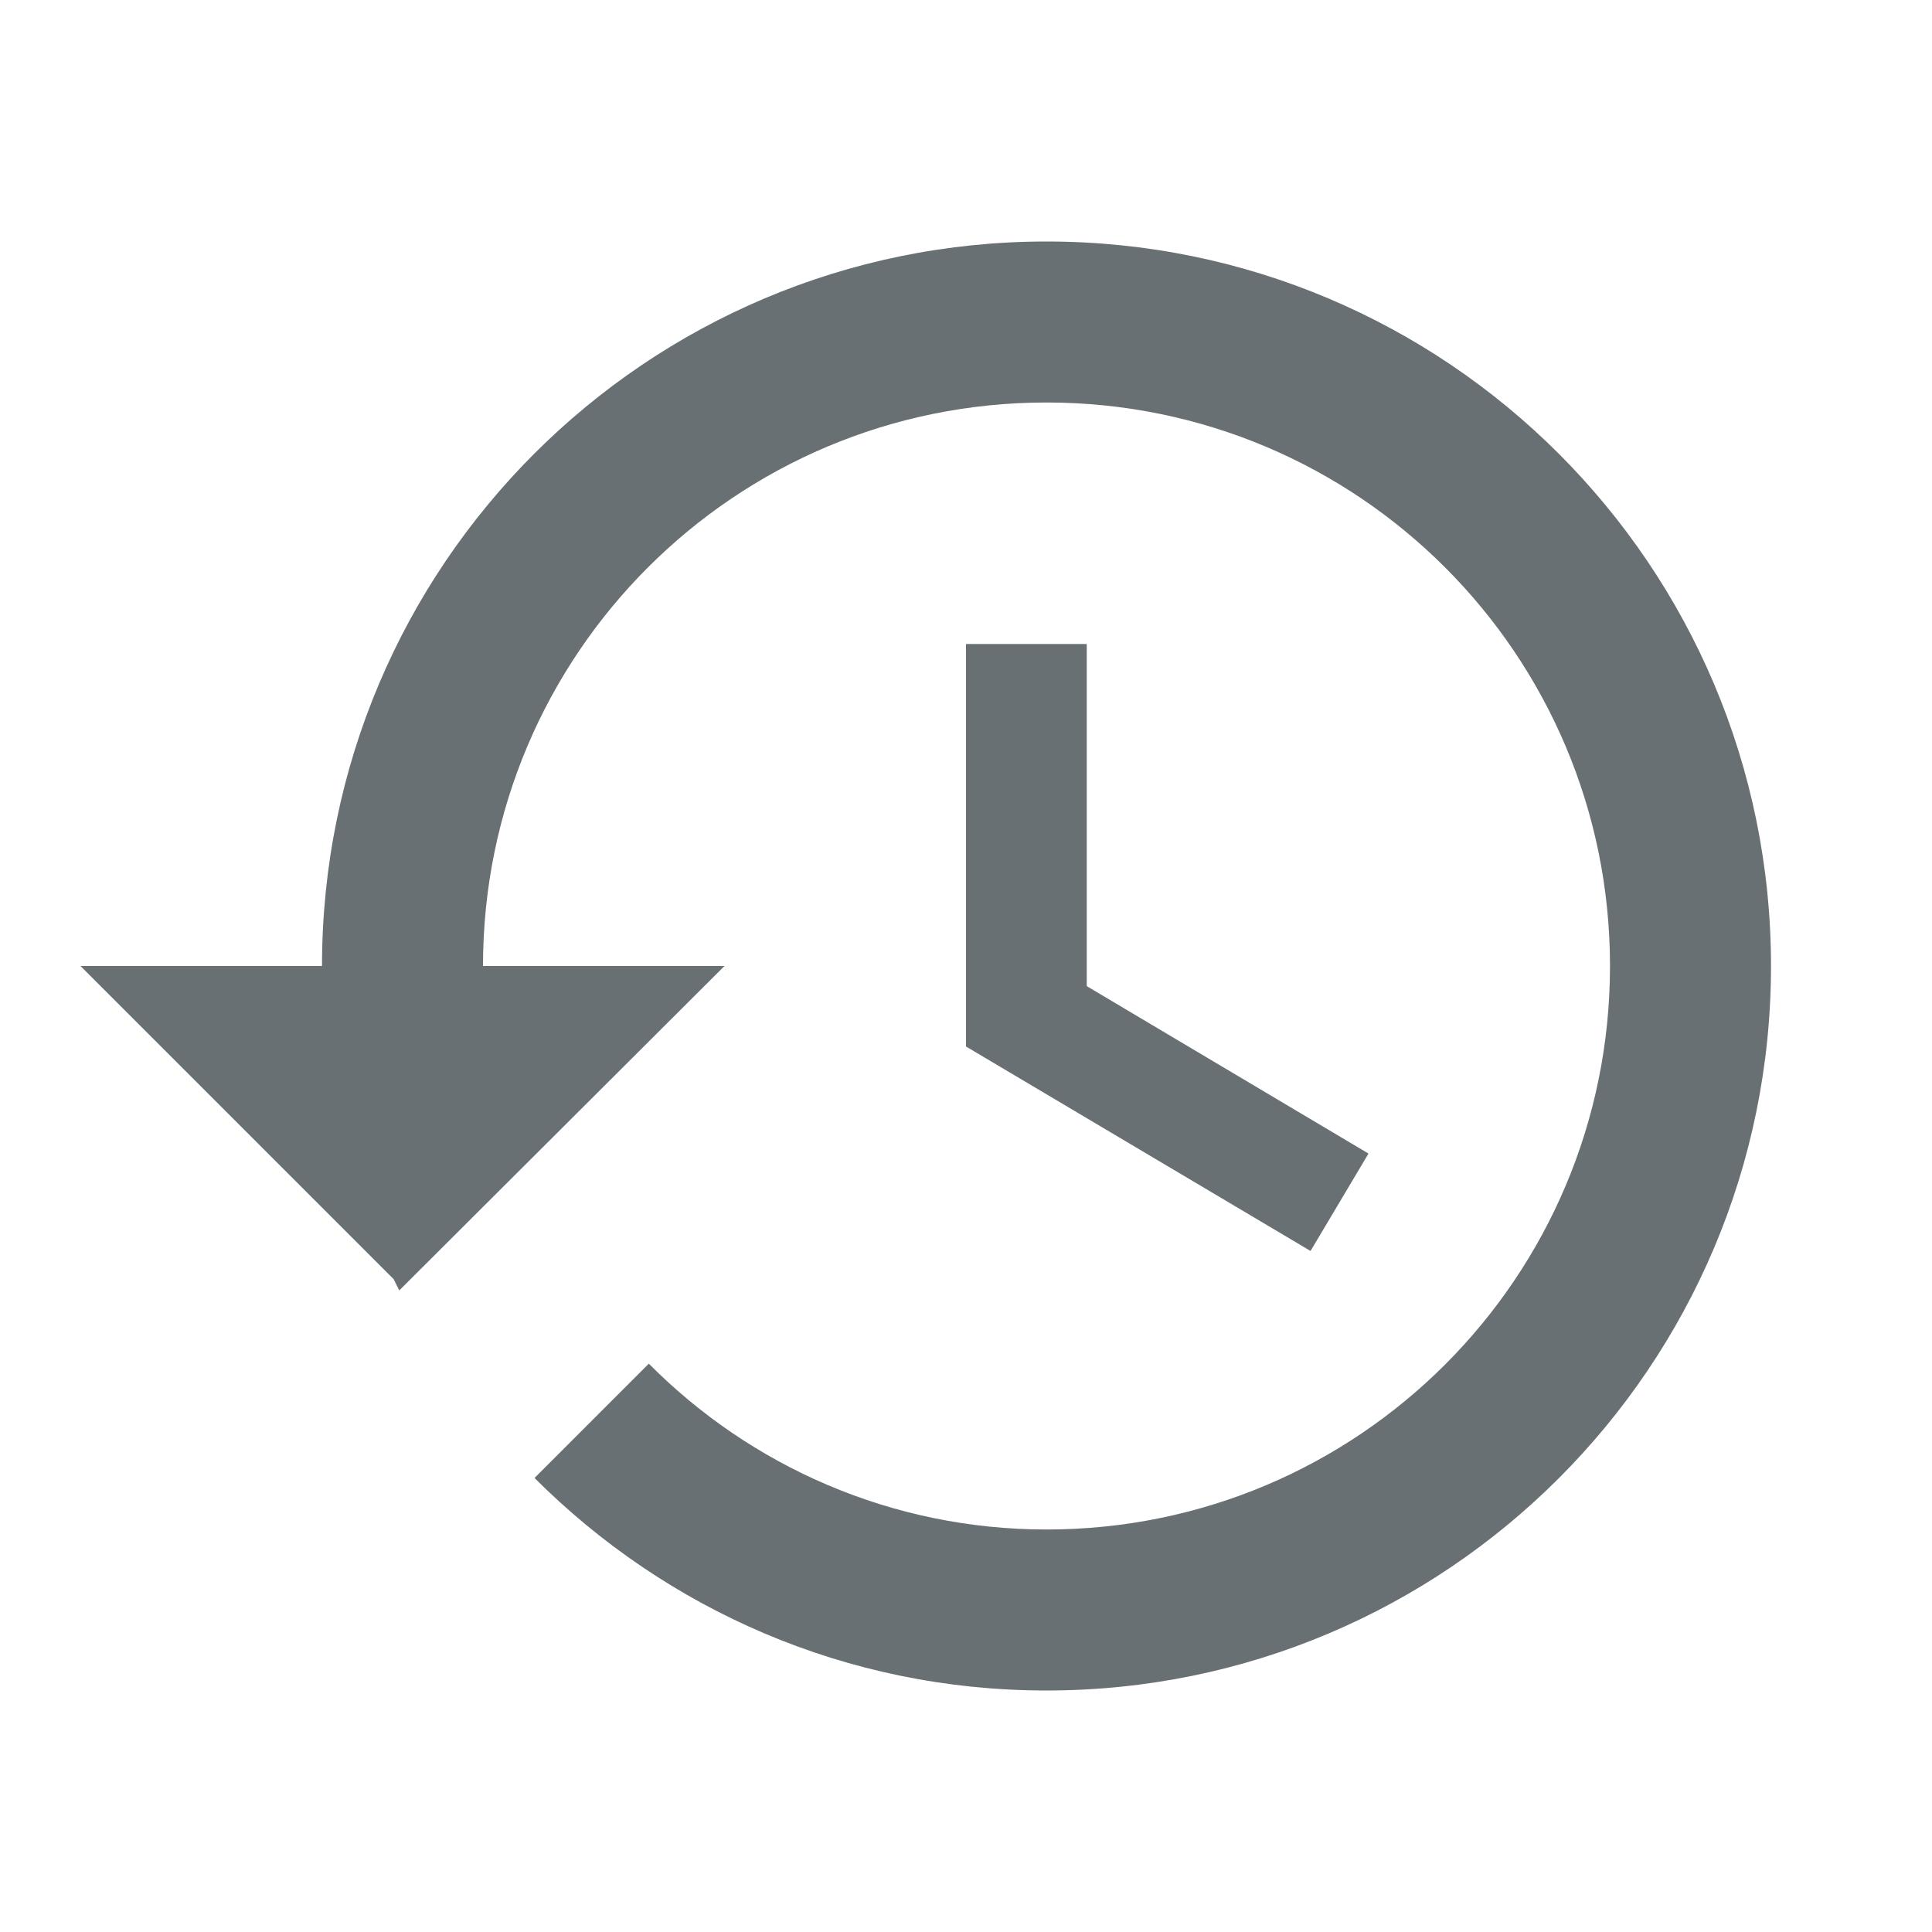
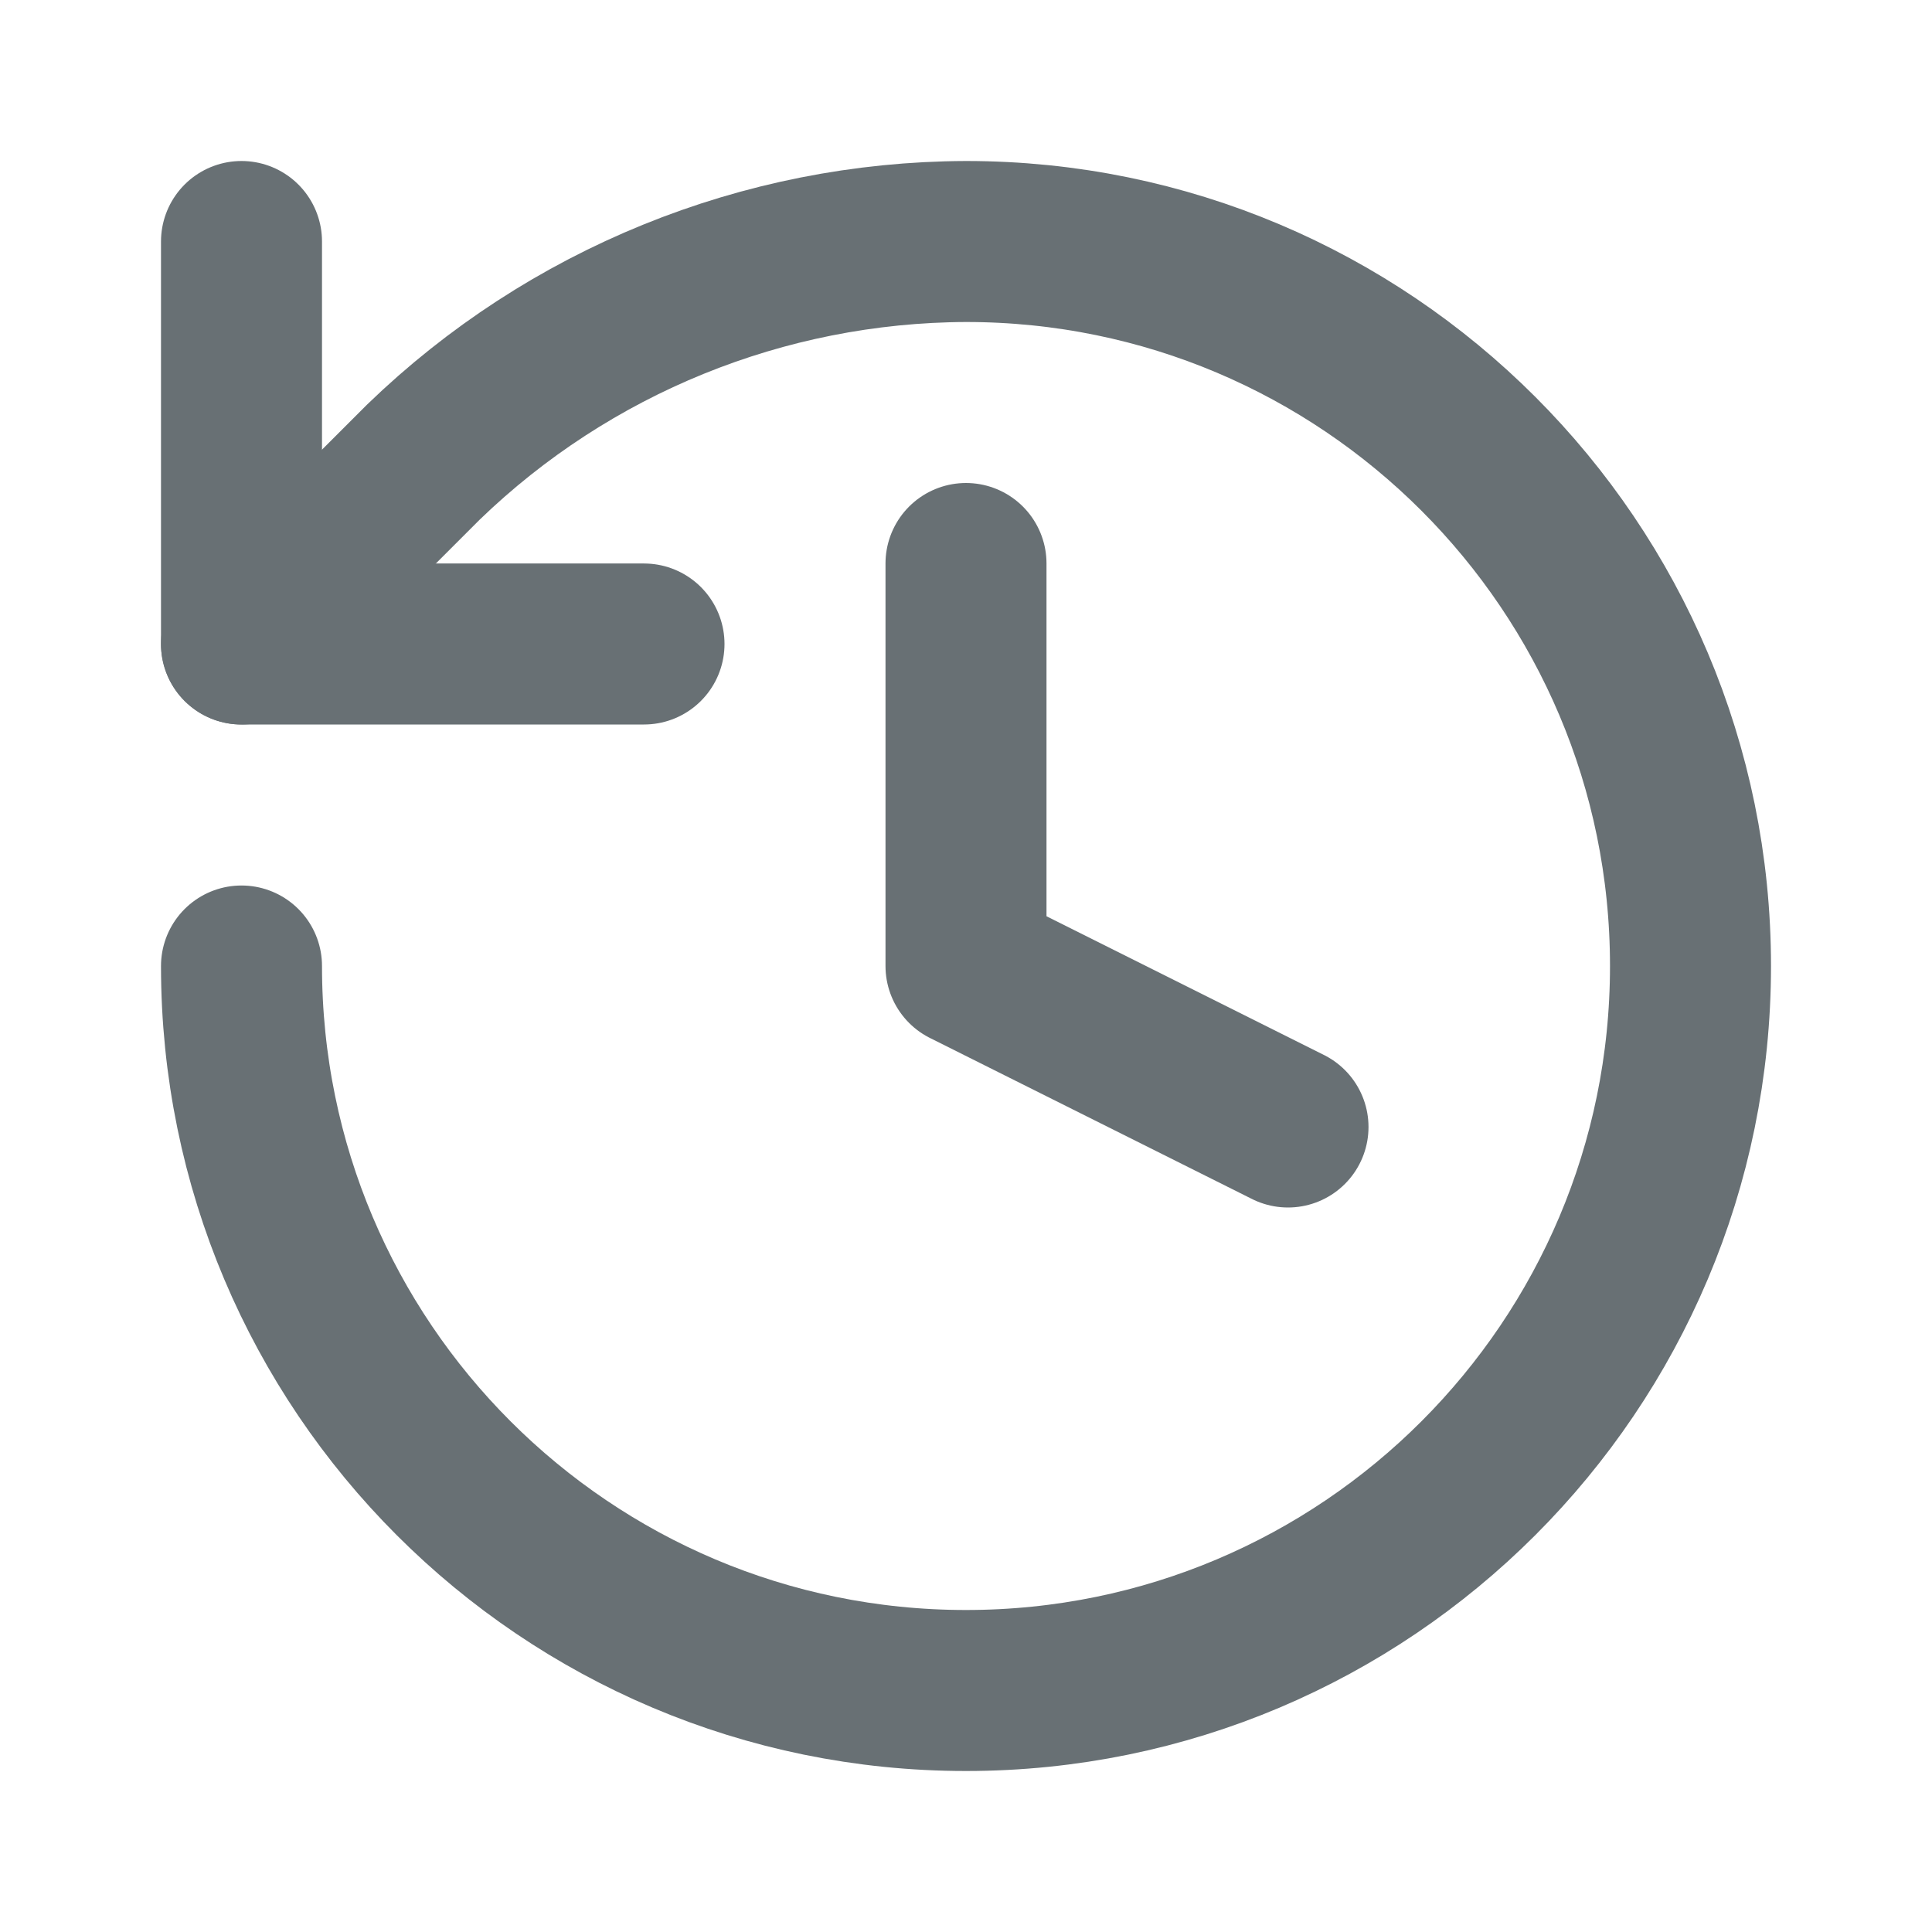
- <svg xmlns="http://www.w3.org/2000/svg" width="24px" height="24px" viewBox="0 0 24 24" fill="#687074">
-   <path d="M0 0h24v24H0z" fill="none" />
-   <path d="M13 3c-4.97 0-9 4.03-9 9H1l3.89 3.89.07.14L9 12H6c0-3.87 3.13-7 7-7s7 3.13 7 7-3.13 7-7 7c-1.93 0-3.68-.79-4.94-2.06l-1.42 1.42C8.27 19.99 10.51 21 13 21c4.97 0 9-4.03 9-9s-4.03-9-9-9zm-1 5v5l4.28 2.54.72-1.21-3.5-2.08V8H12z" />
+ <svg xmlns="http://www.w3.org/2000/svg" class="lucide lucide-history" width="24" height="24" viewBox="0 0 24 24" fill="none" stroke="#687074" stroke-width="2" stroke-linecap="round" stroke-linejoin="round">
+   <path d="M3 12a9 9 0 1 0 9-9 9.75 9.75 0 0 0-6.74 2.74L3 8" />
+   <path d="M3 3v5h5" />
+   <path d="M12 7v5l4 2" />
</svg>
